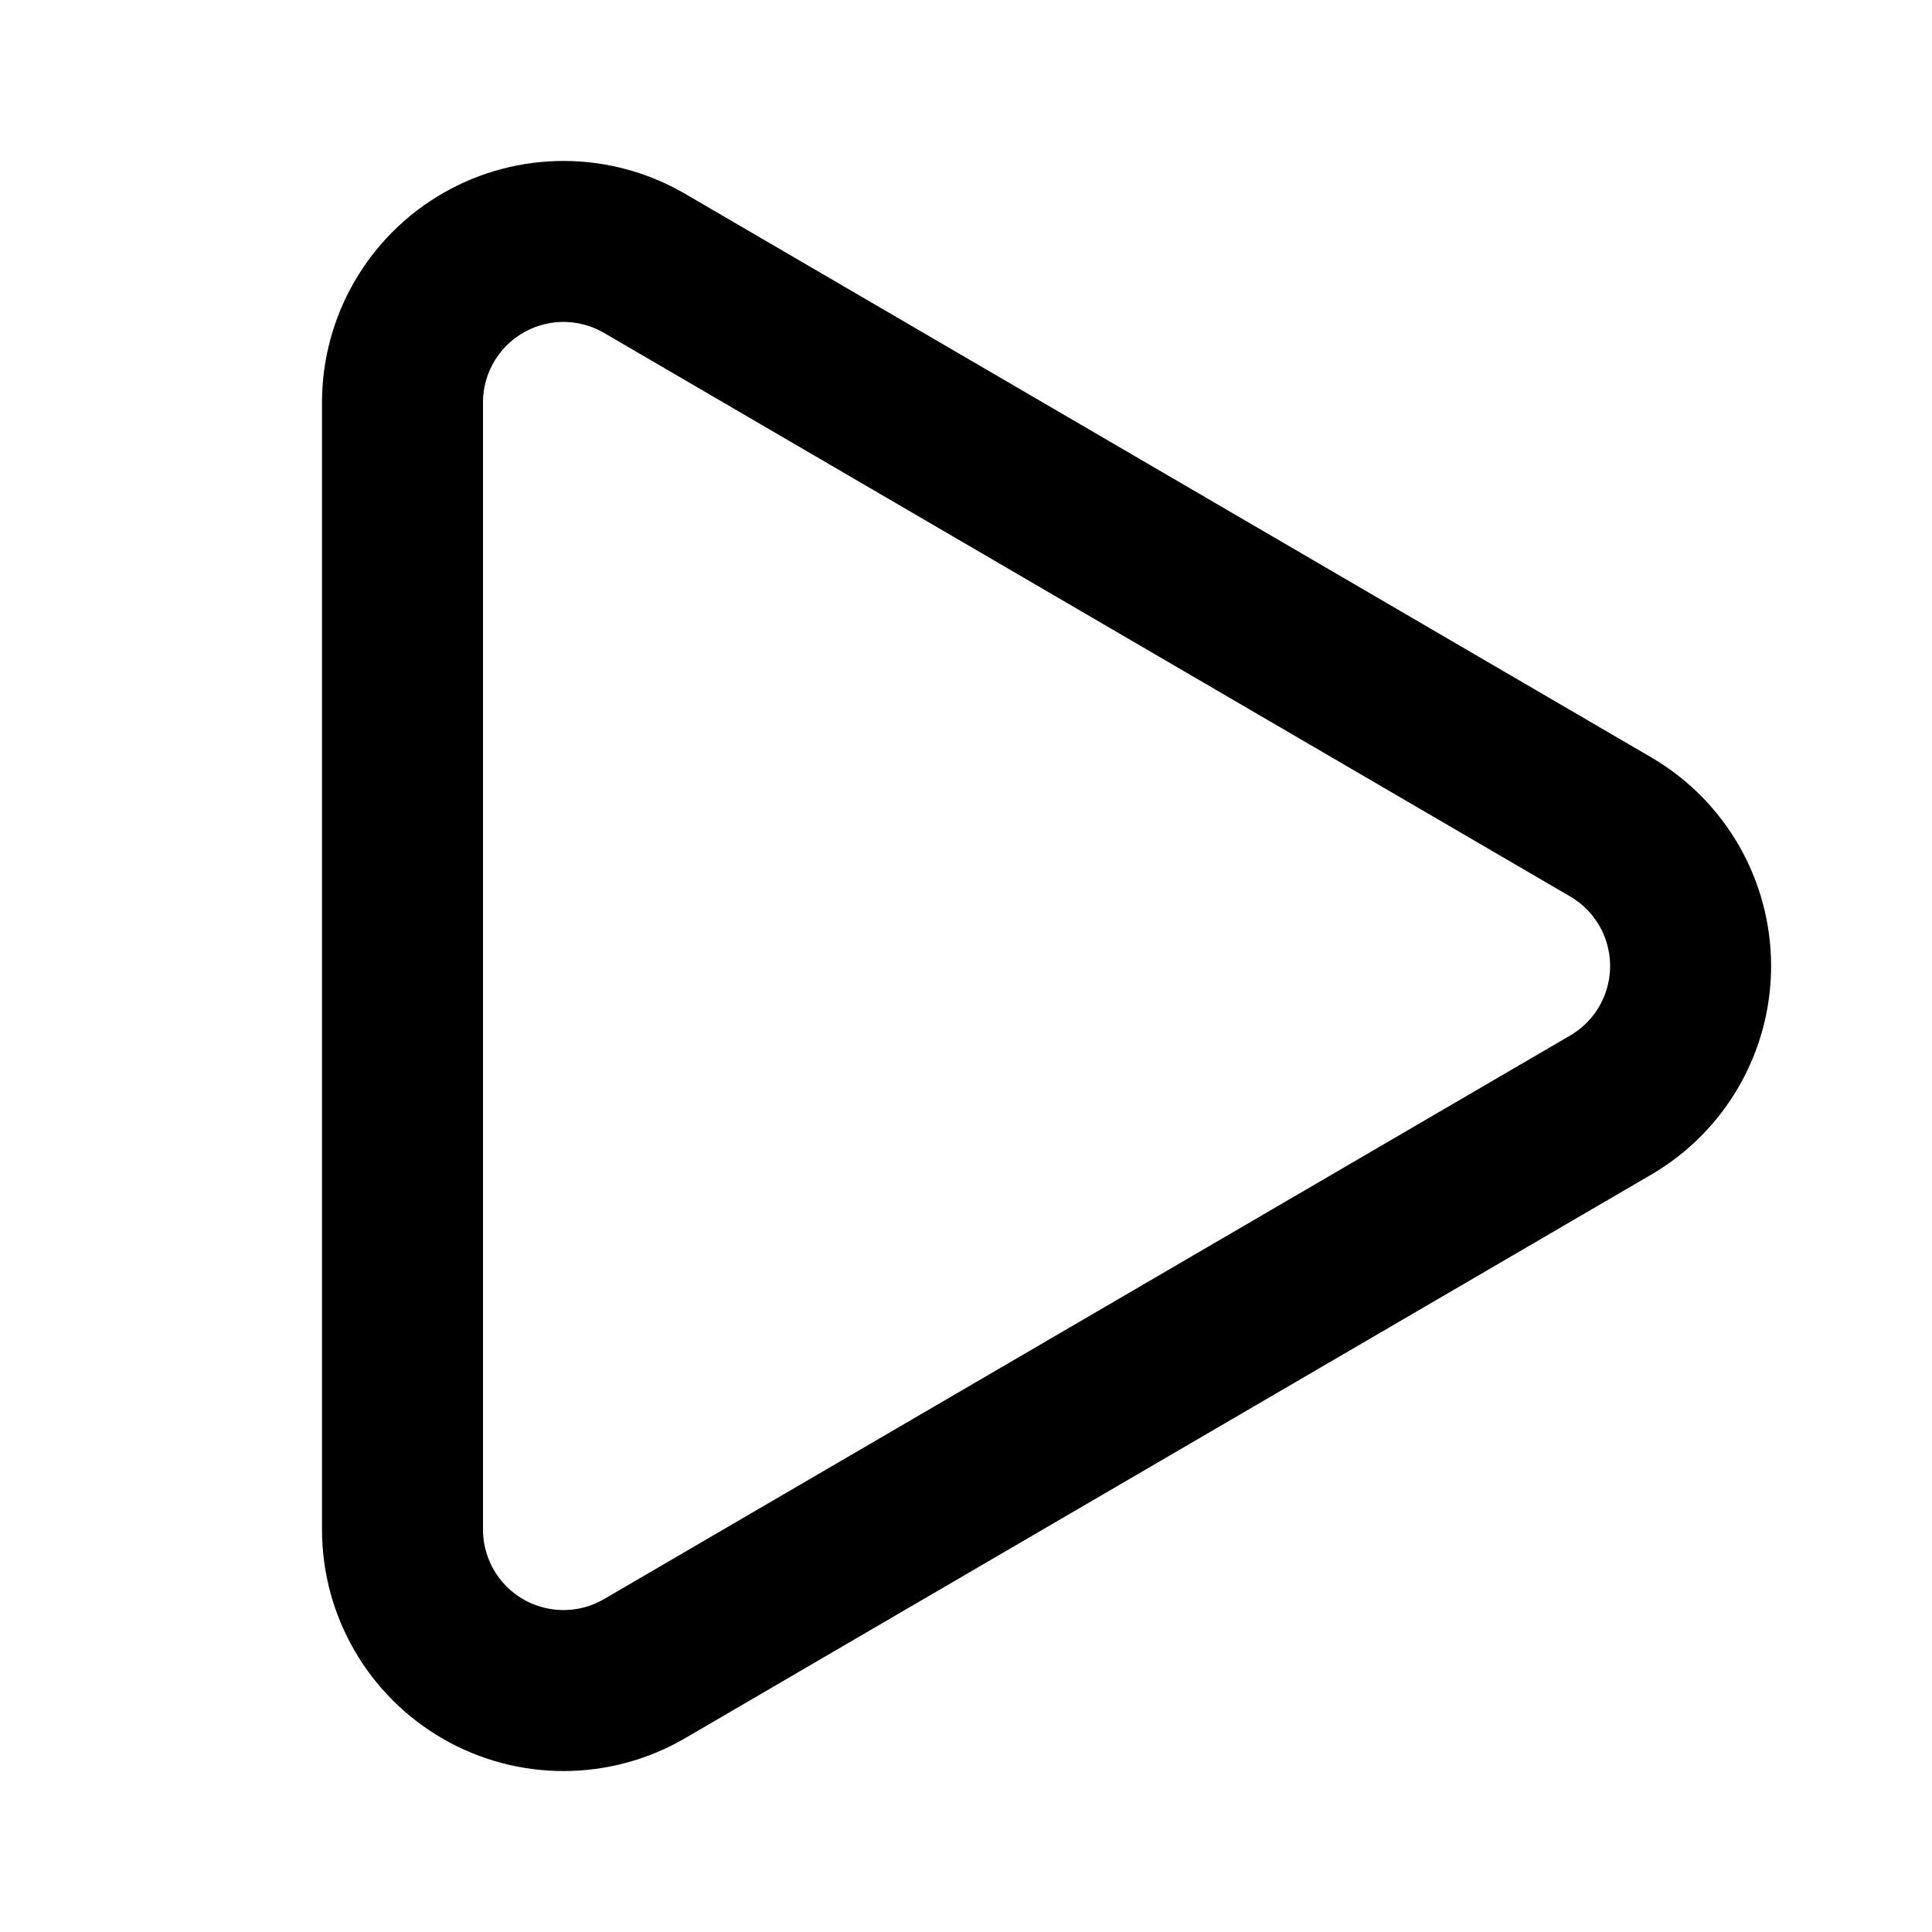
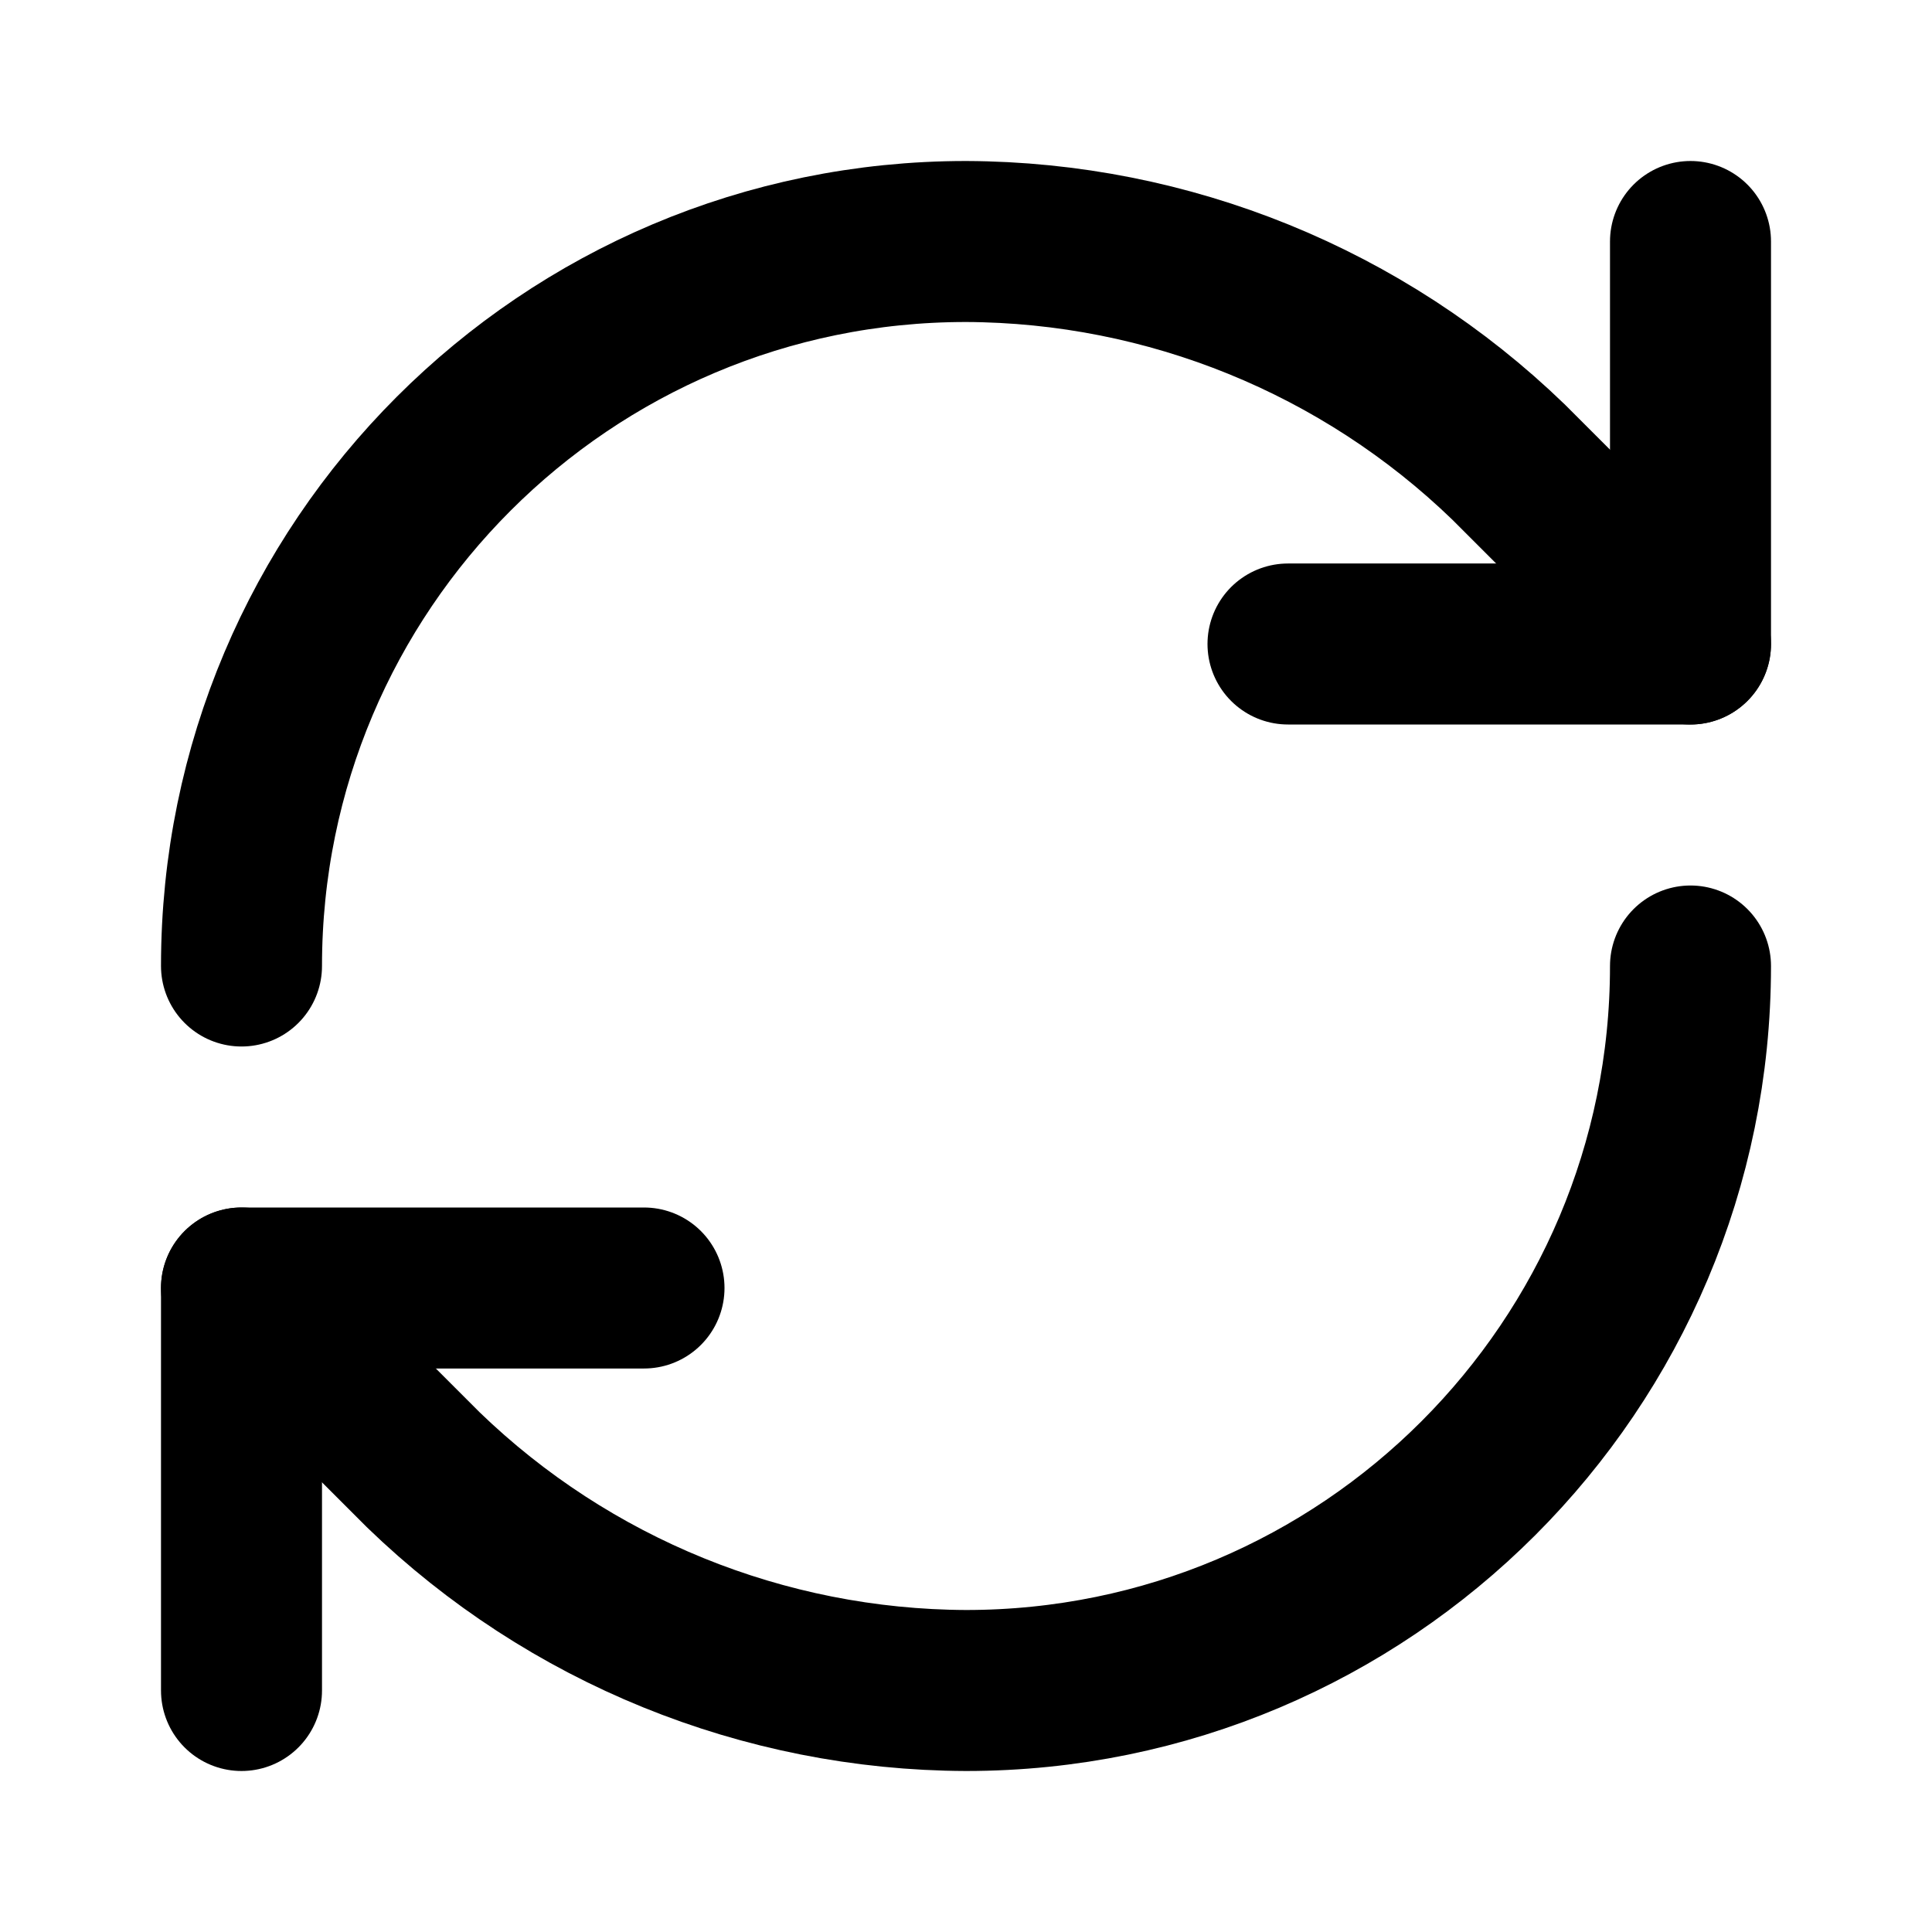
<svg xmlns="http://www.w3.org/2000/svg" width="24" height="24" viewBox="0 0 24 24" fill="none" stroke="currentColor" stroke-width="2" stroke-linecap="round" stroke-linejoin="round">
-   <path d="M5 5a2 2 0 0 1 3.008-1.728l11.997 6.998a2 2 0 0 1 .003 3.458l-12 7A2 2 0 0 1 5 19z" />
+   <path d="M3 12a9 9 0 0 1 9-9 9.75 9.75 0 0 1 6.74 2.74L21 8" />
+   <path d="M21 3v5h-5" />
+   <path d="M21 12a9 9 0 0 1-9 9 9.75 9.75 0 0 1-6.74-2.74L3 16" />
+   <path d="M8 16H3v5" />
</svg>
